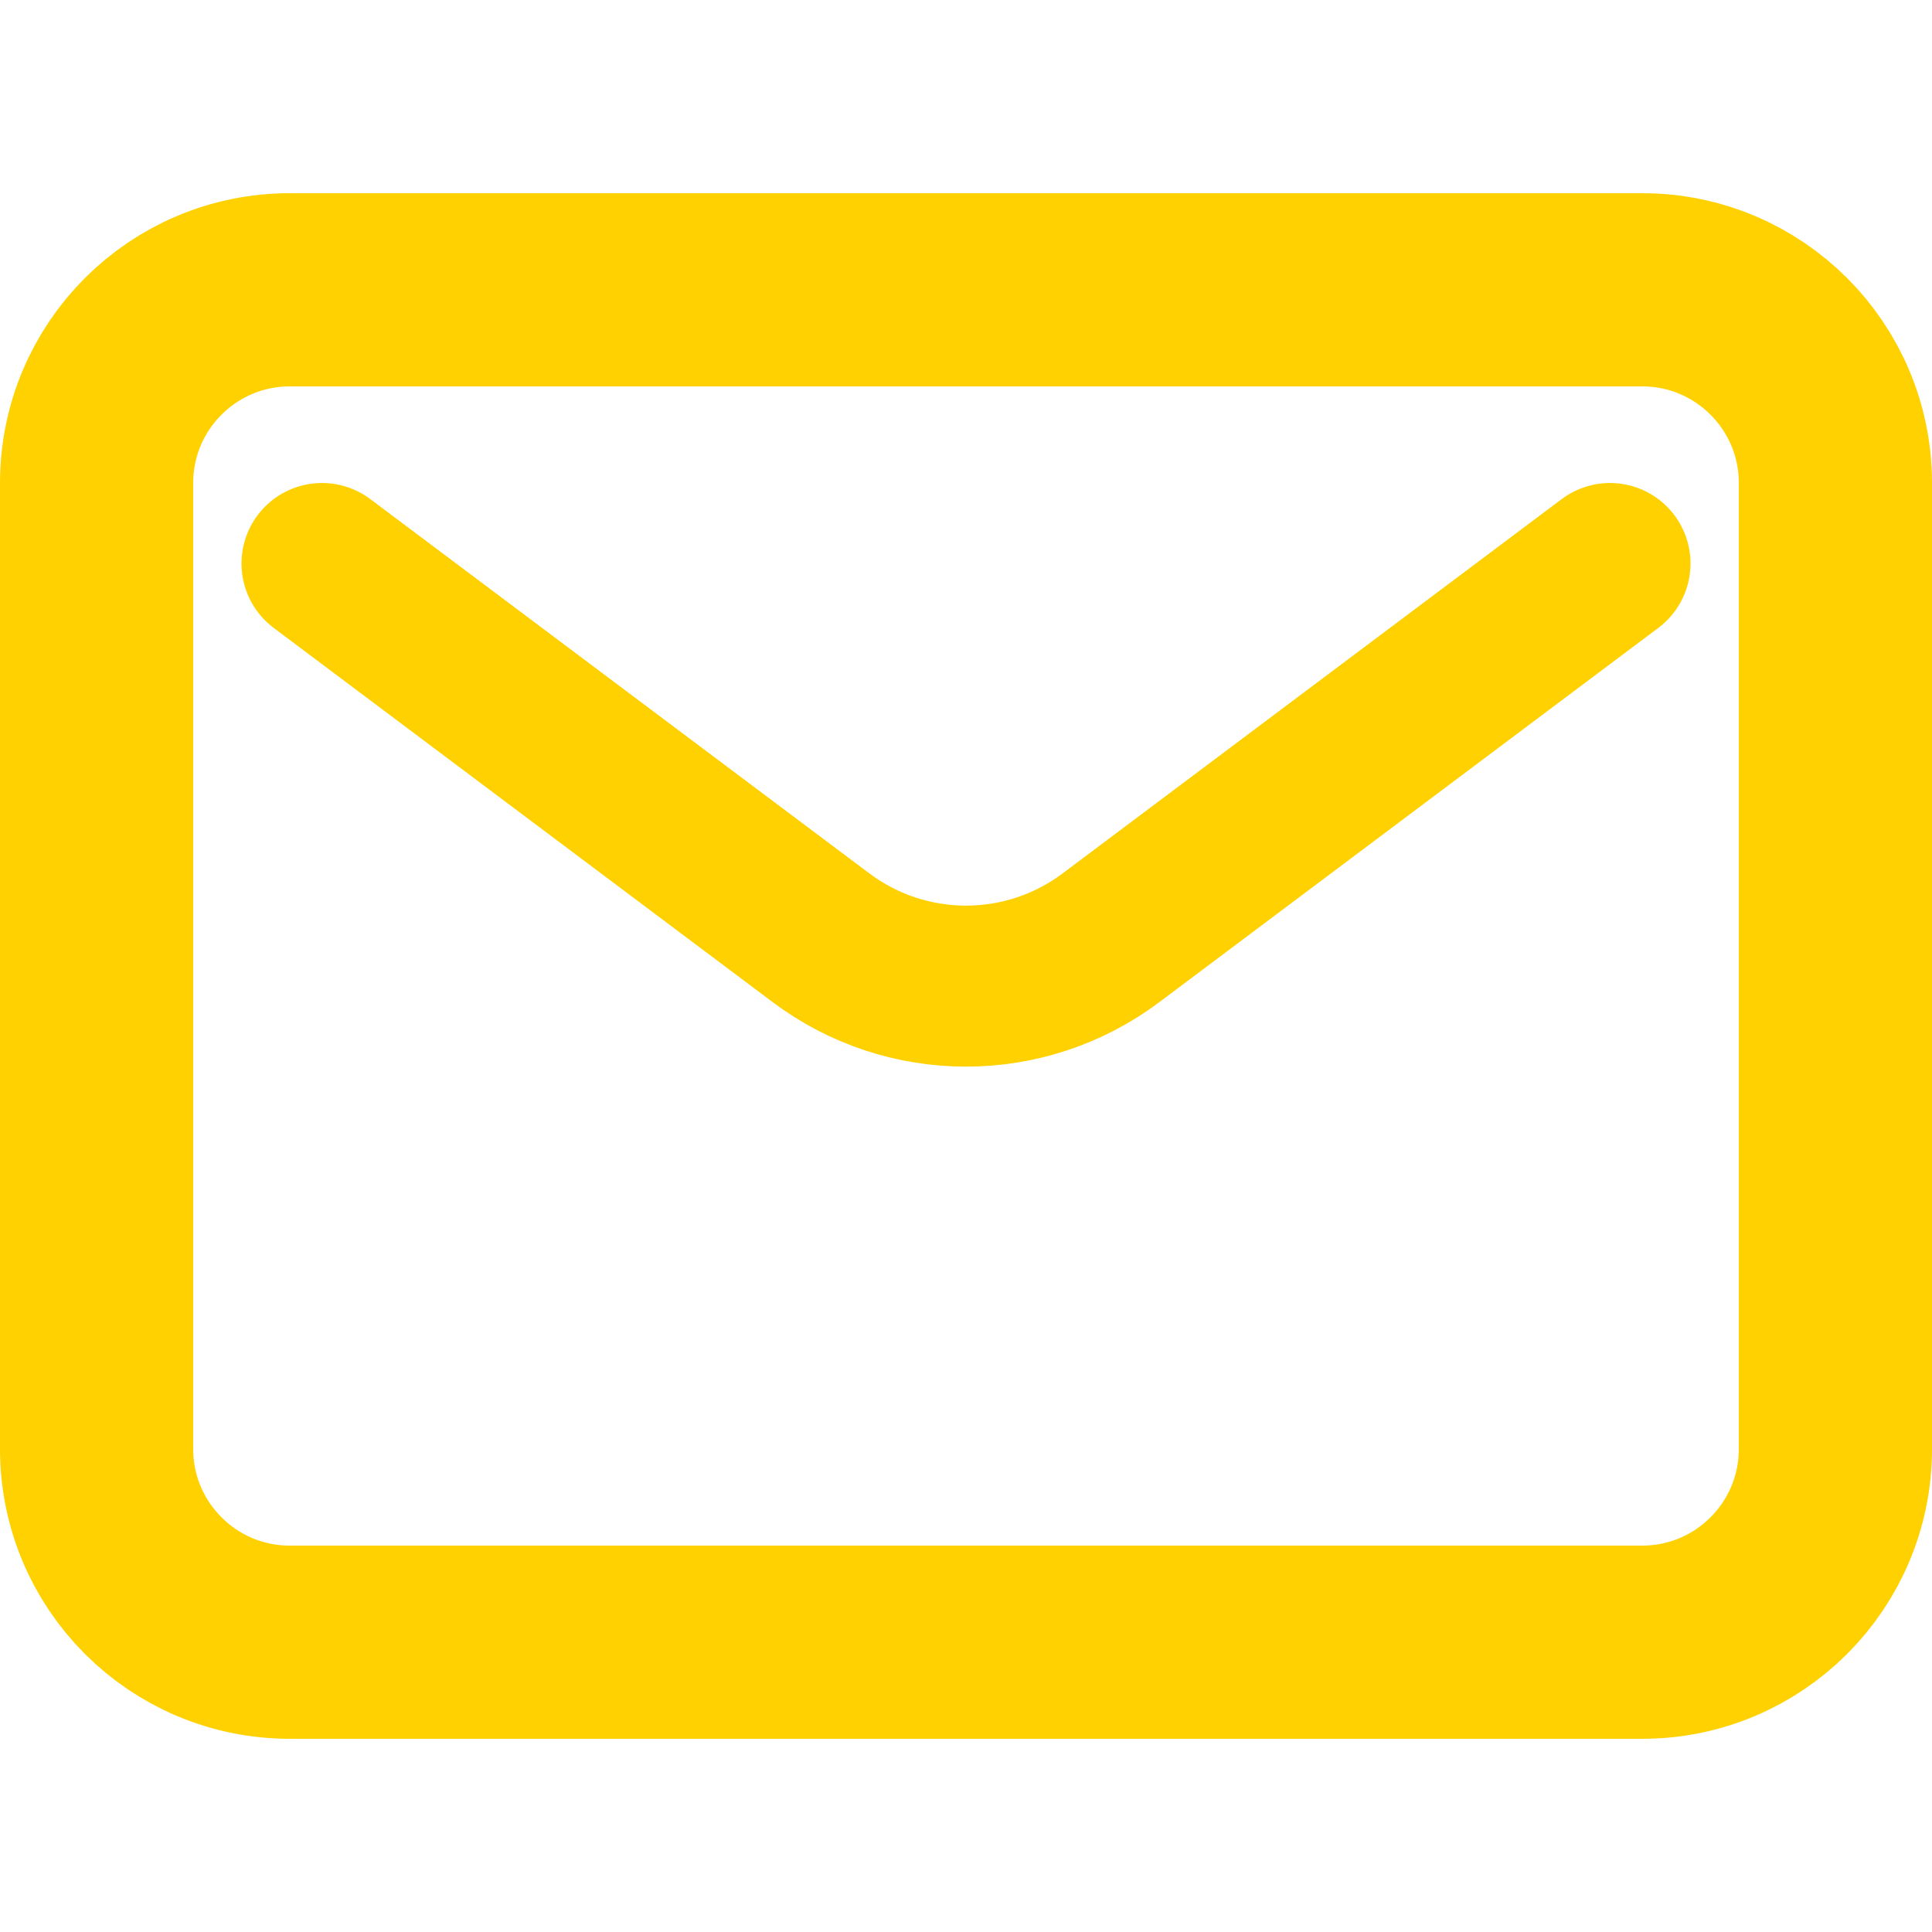
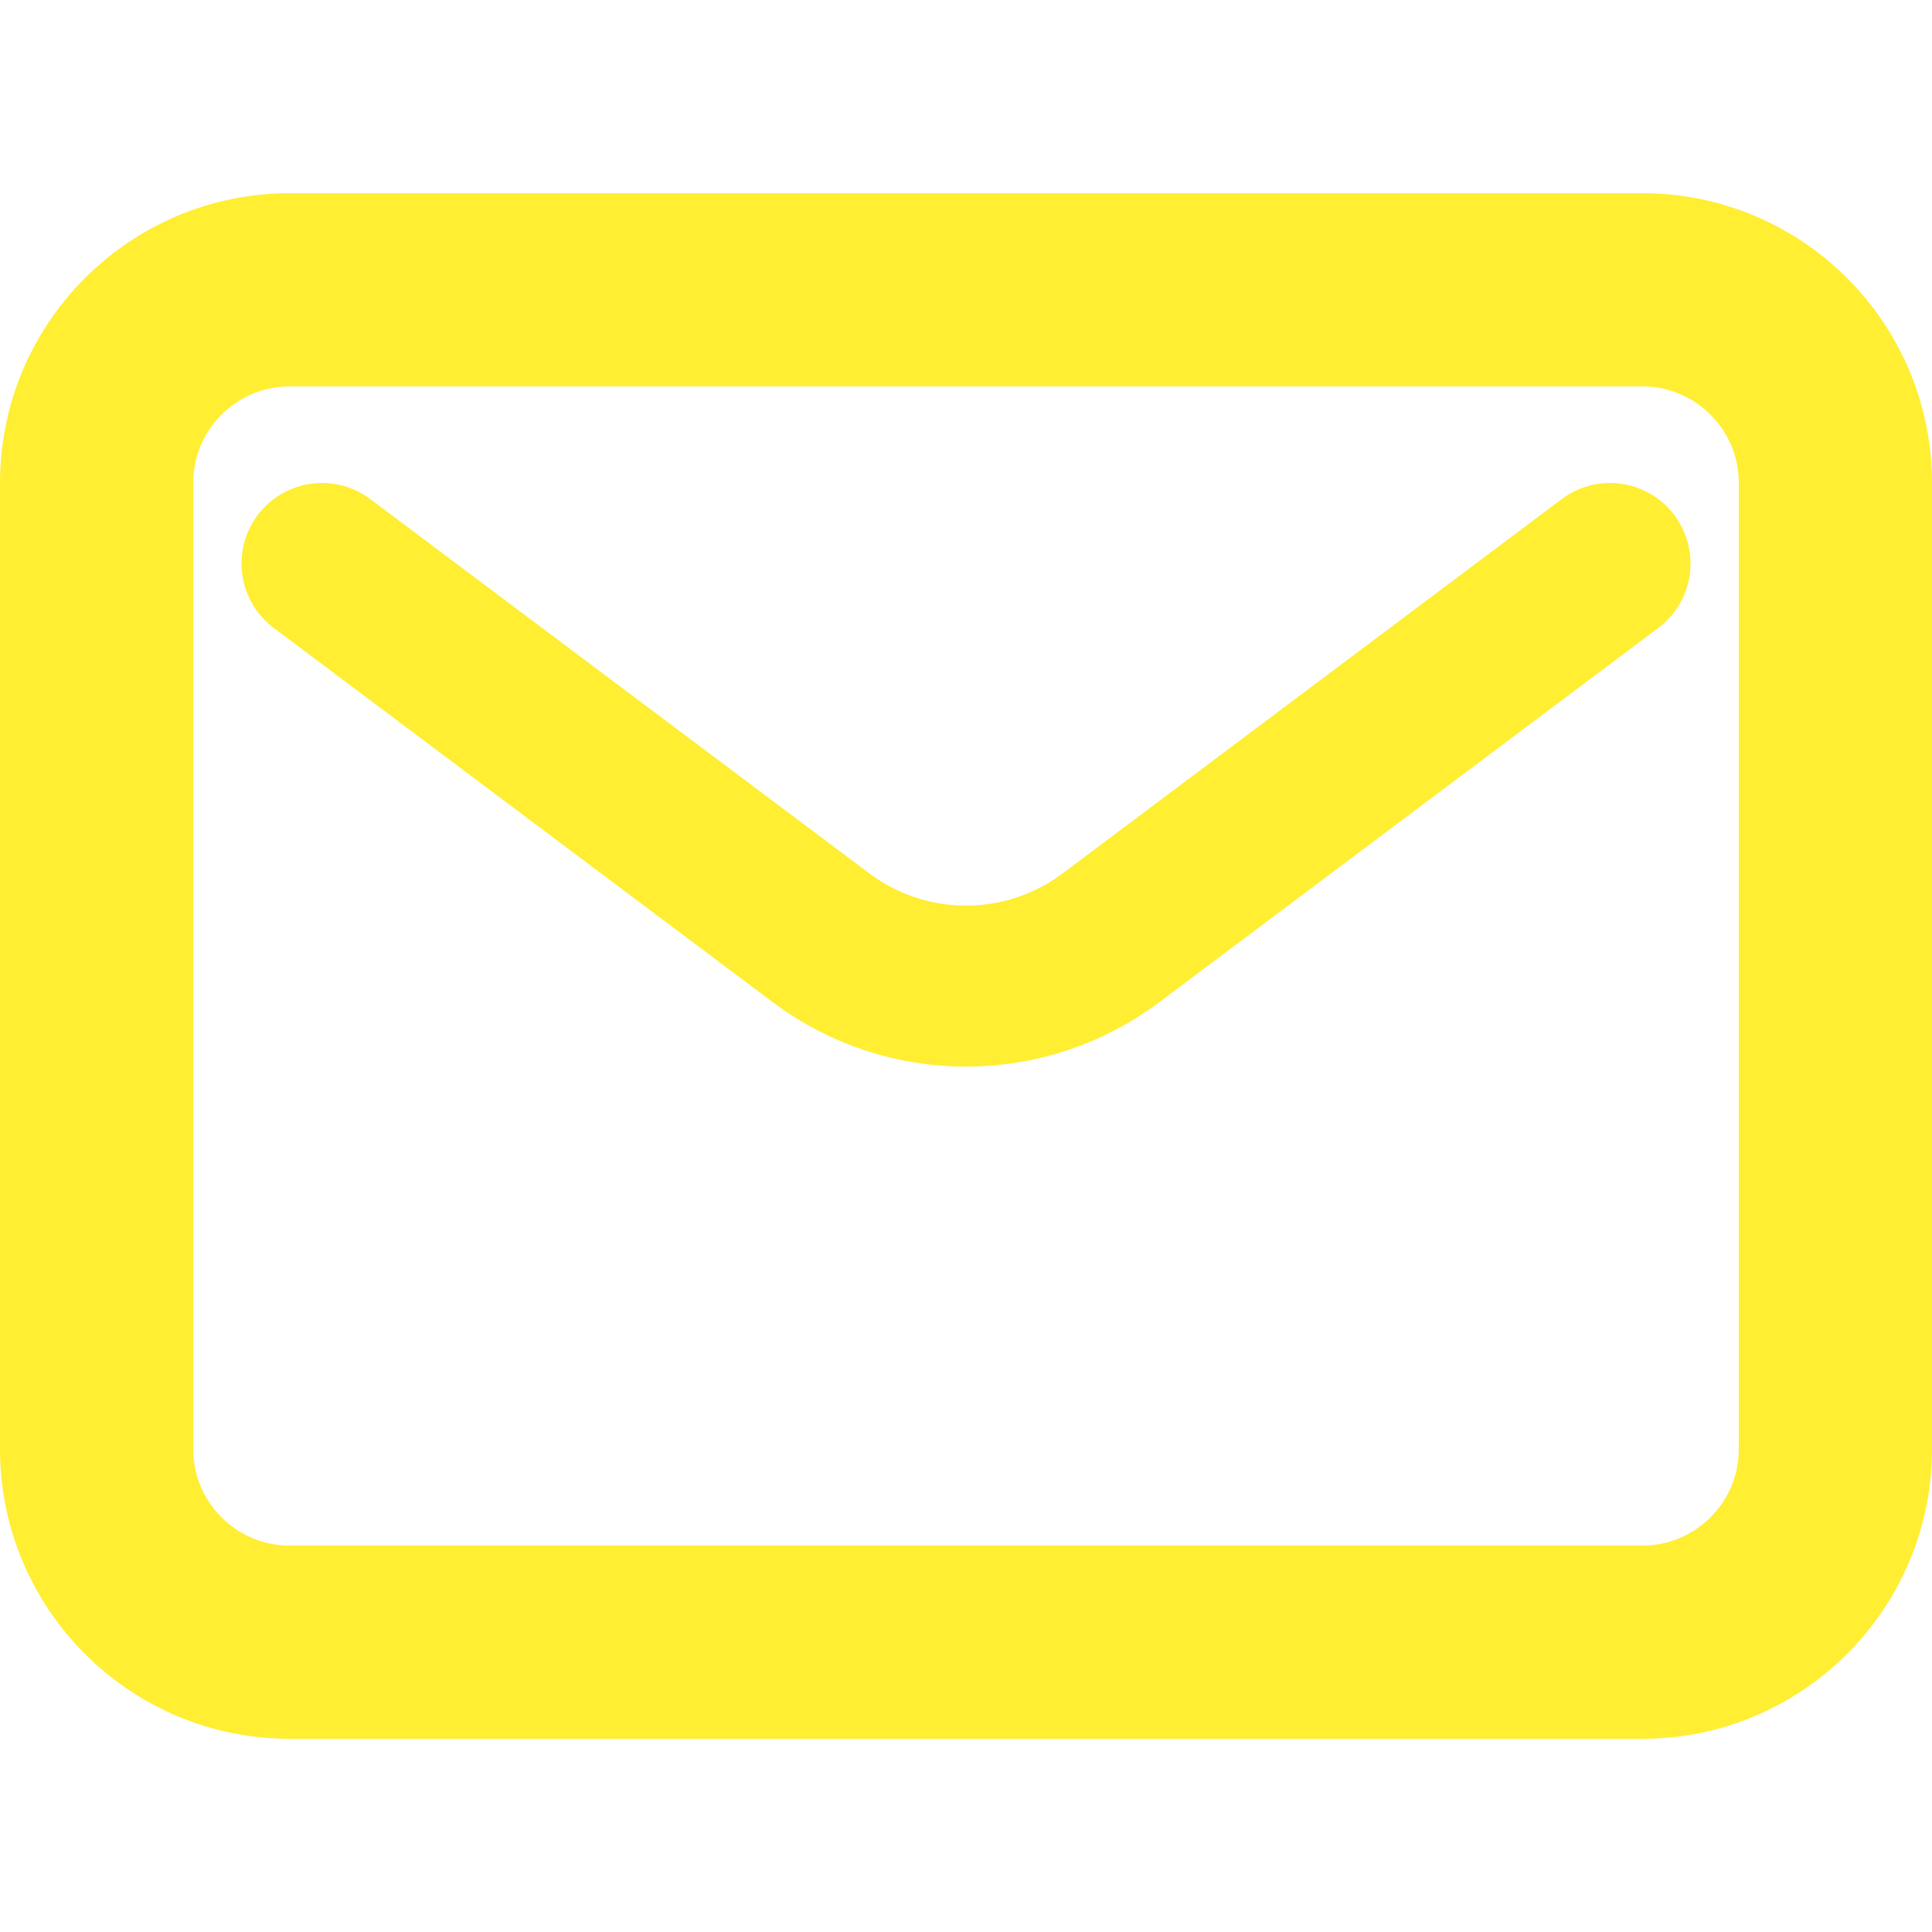
<svg xmlns="http://www.w3.org/2000/svg" width="800px" height="800px" viewBox="0 0 24 24" fill="none" version="1.1" id="svg6">
  <defs id="defs10" />
-   <g id="g849" style="stroke:#ffd100;stroke-opacity:1">
-     <path d="M4 7L10.2 11.65C11.267 12.45 12.733 12.45 13.8 11.65L20 7" stroke="#000000" stroke-width="2" stroke-linecap="round" stroke-linejoin="round" id="path2" style="stroke:#ffd100;stroke-opacity:1" />
-     <rect x="1.2" y="3.6" width="21.6" height="16.8" rx="2.4" stroke="#000000" stroke-width="2.4" stroke-linecap="round" id="rect4" style="fill:none;fill-opacity:1;stroke:#ffd100;stroke-opacity:1" />
+   <g id="g849" style="stroke:#ffee32;stroke-opacity:1;fill:none;fill-opacity:1">
+     <path d="M4 7L10.2 11.65C11.267 12.45 12.733 12.45 13.8 11.65L20 7" stroke="#000000" stroke-width="2" stroke-linecap="round" stroke-linejoin="round" id="path2" style="stroke:#ffee32;stroke-opacity:1;fill:none;fill-opacity:1" />
+     <rect x="1.2" y="3.6" width="21.6" height="16.8" rx="2.4" stroke="#000000" stroke-width="2.4" stroke-linecap="round" id="rect4" style="fill:none;fill-opacity:1;stroke:#ffee32;stroke-opacity:1" />
  </g>
</svg>
